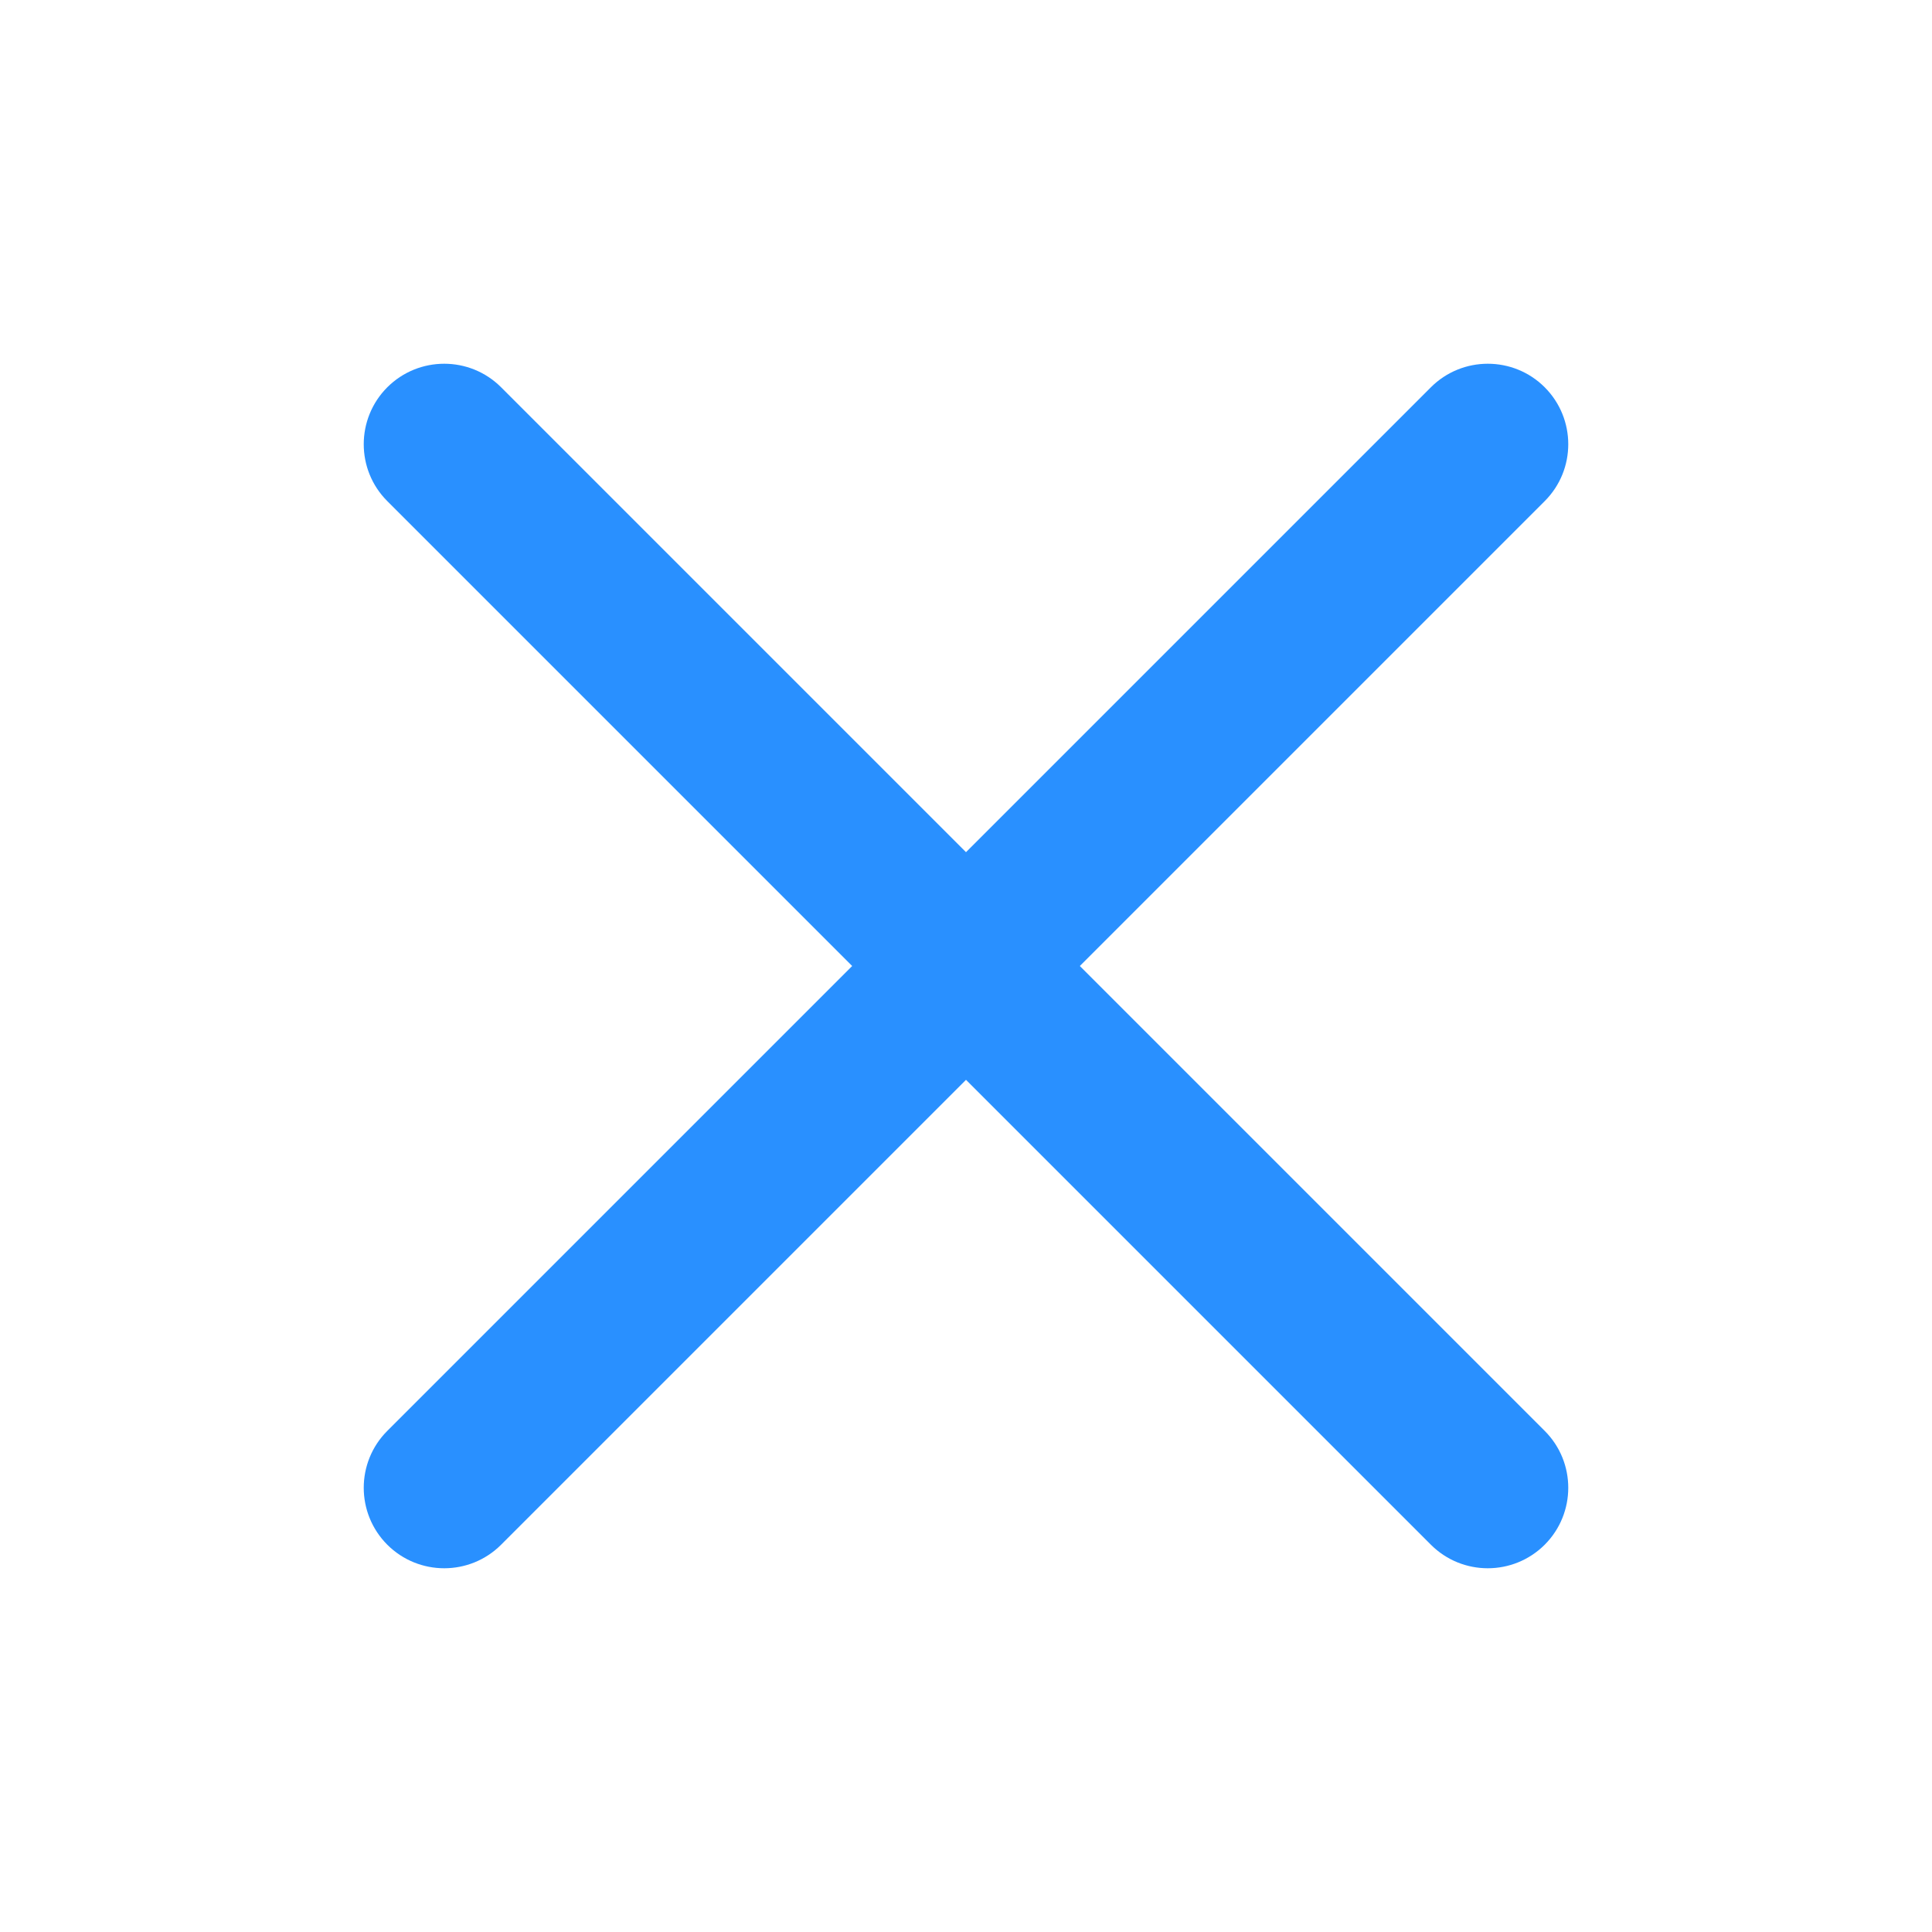
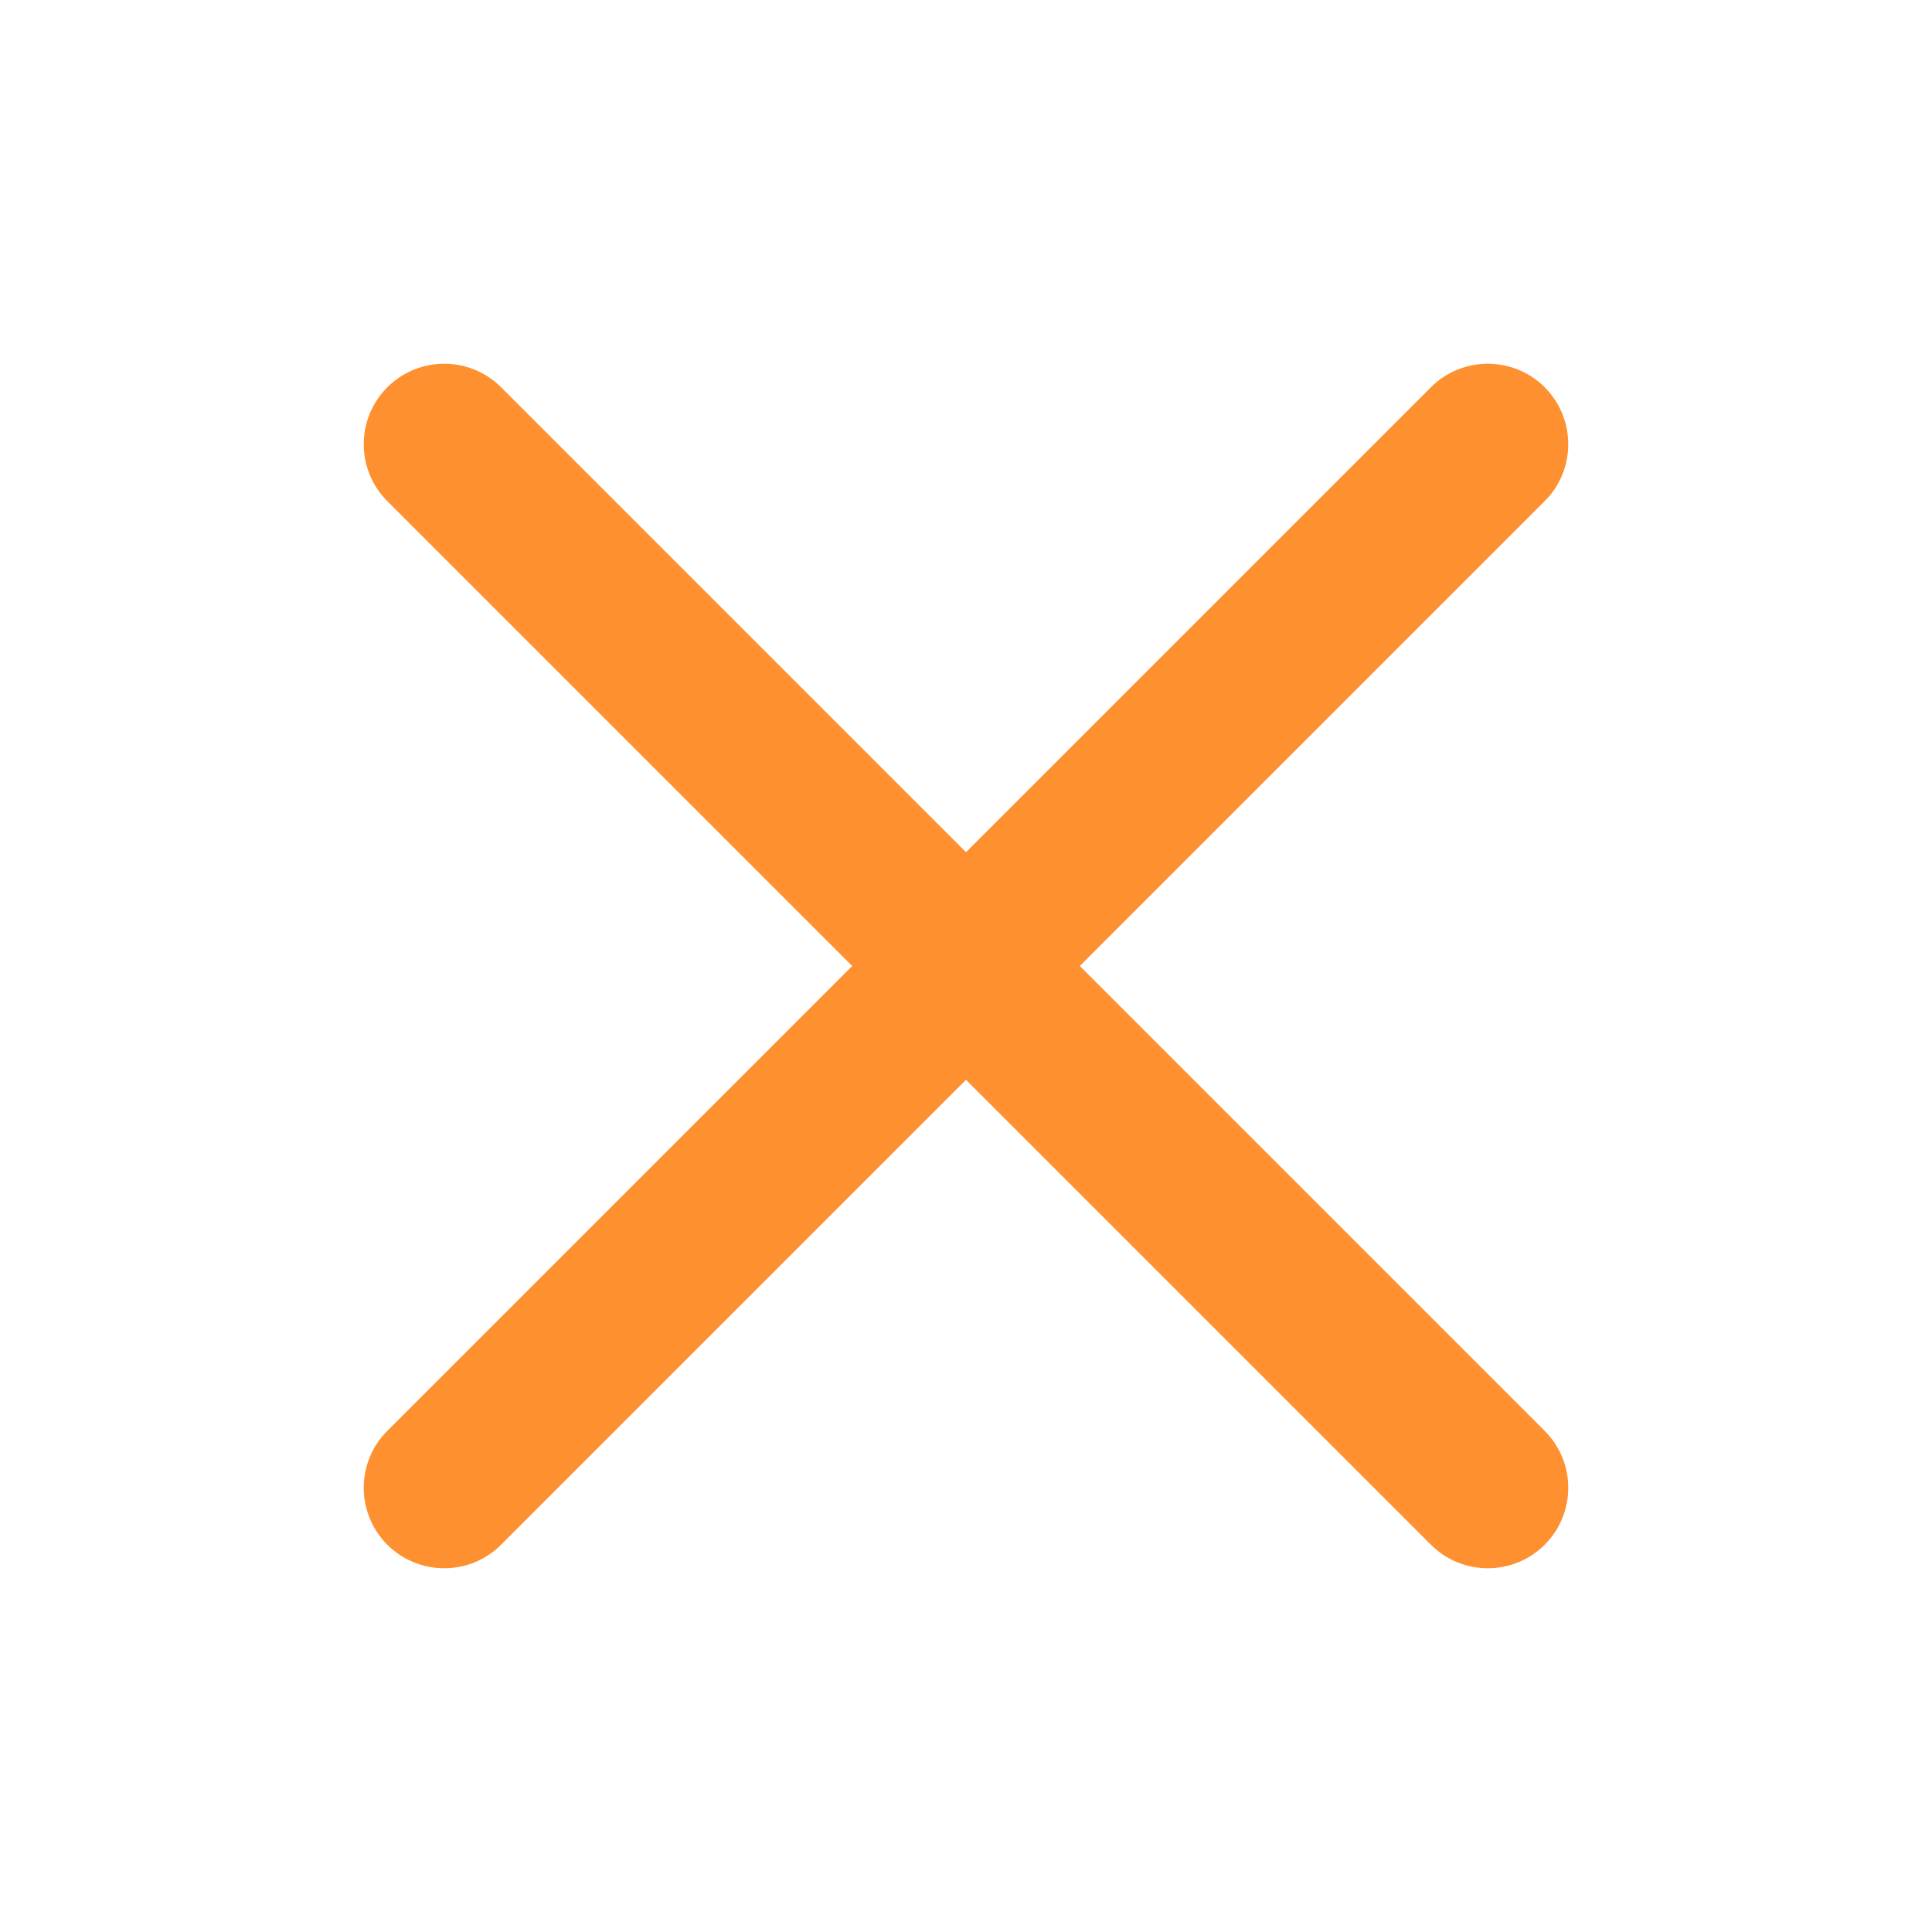
<svg xmlns="http://www.w3.org/2000/svg" width="24" height="24" viewBox="0 0 24 24" fill="none">
-   <path d="M6.225 4.811C5.835 4.421 5.202 4.421 4.811 4.811C4.421 5.202 4.421 5.835 4.811 6.225L10.586 12L4.811 17.775C4.421 18.165 4.421 18.798 4.811 19.189C5.202 19.579 5.835 19.579 6.225 19.189L12 13.414L17.775 19.189C18.165 19.579 18.798 19.579 19.189 19.189C19.579 18.798 19.579 18.165 19.189 17.775L13.414 12L19.189 6.225C19.579 5.835 19.579 5.202 19.189 4.811C18.799 4.421 18.165 4.421 17.775 4.811L12 10.586L6.225 4.811Z" fill="#2990ff" />
+   <path d="M6.225 4.811C5.835 4.421 5.202 4.421 4.811 4.811C4.421 5.202 4.421 5.835 4.811 6.225L10.586 12L4.811 17.775C4.421 18.165 4.421 18.798 4.811 19.189C5.202 19.579 5.835 19.579 6.225 19.189L12 13.414L17.775 19.189C18.165 19.579 18.798 19.579 19.189 19.189C19.579 18.798 19.579 18.165 19.189 17.775L13.414 12L19.189 6.225C19.579 5.835 19.579 5.202 19.189 4.811C18.799 4.421 18.165 4.421 17.775 4.811L12 10.586L6.225 4.811Z" fill="#fe9030" />
</svg>
